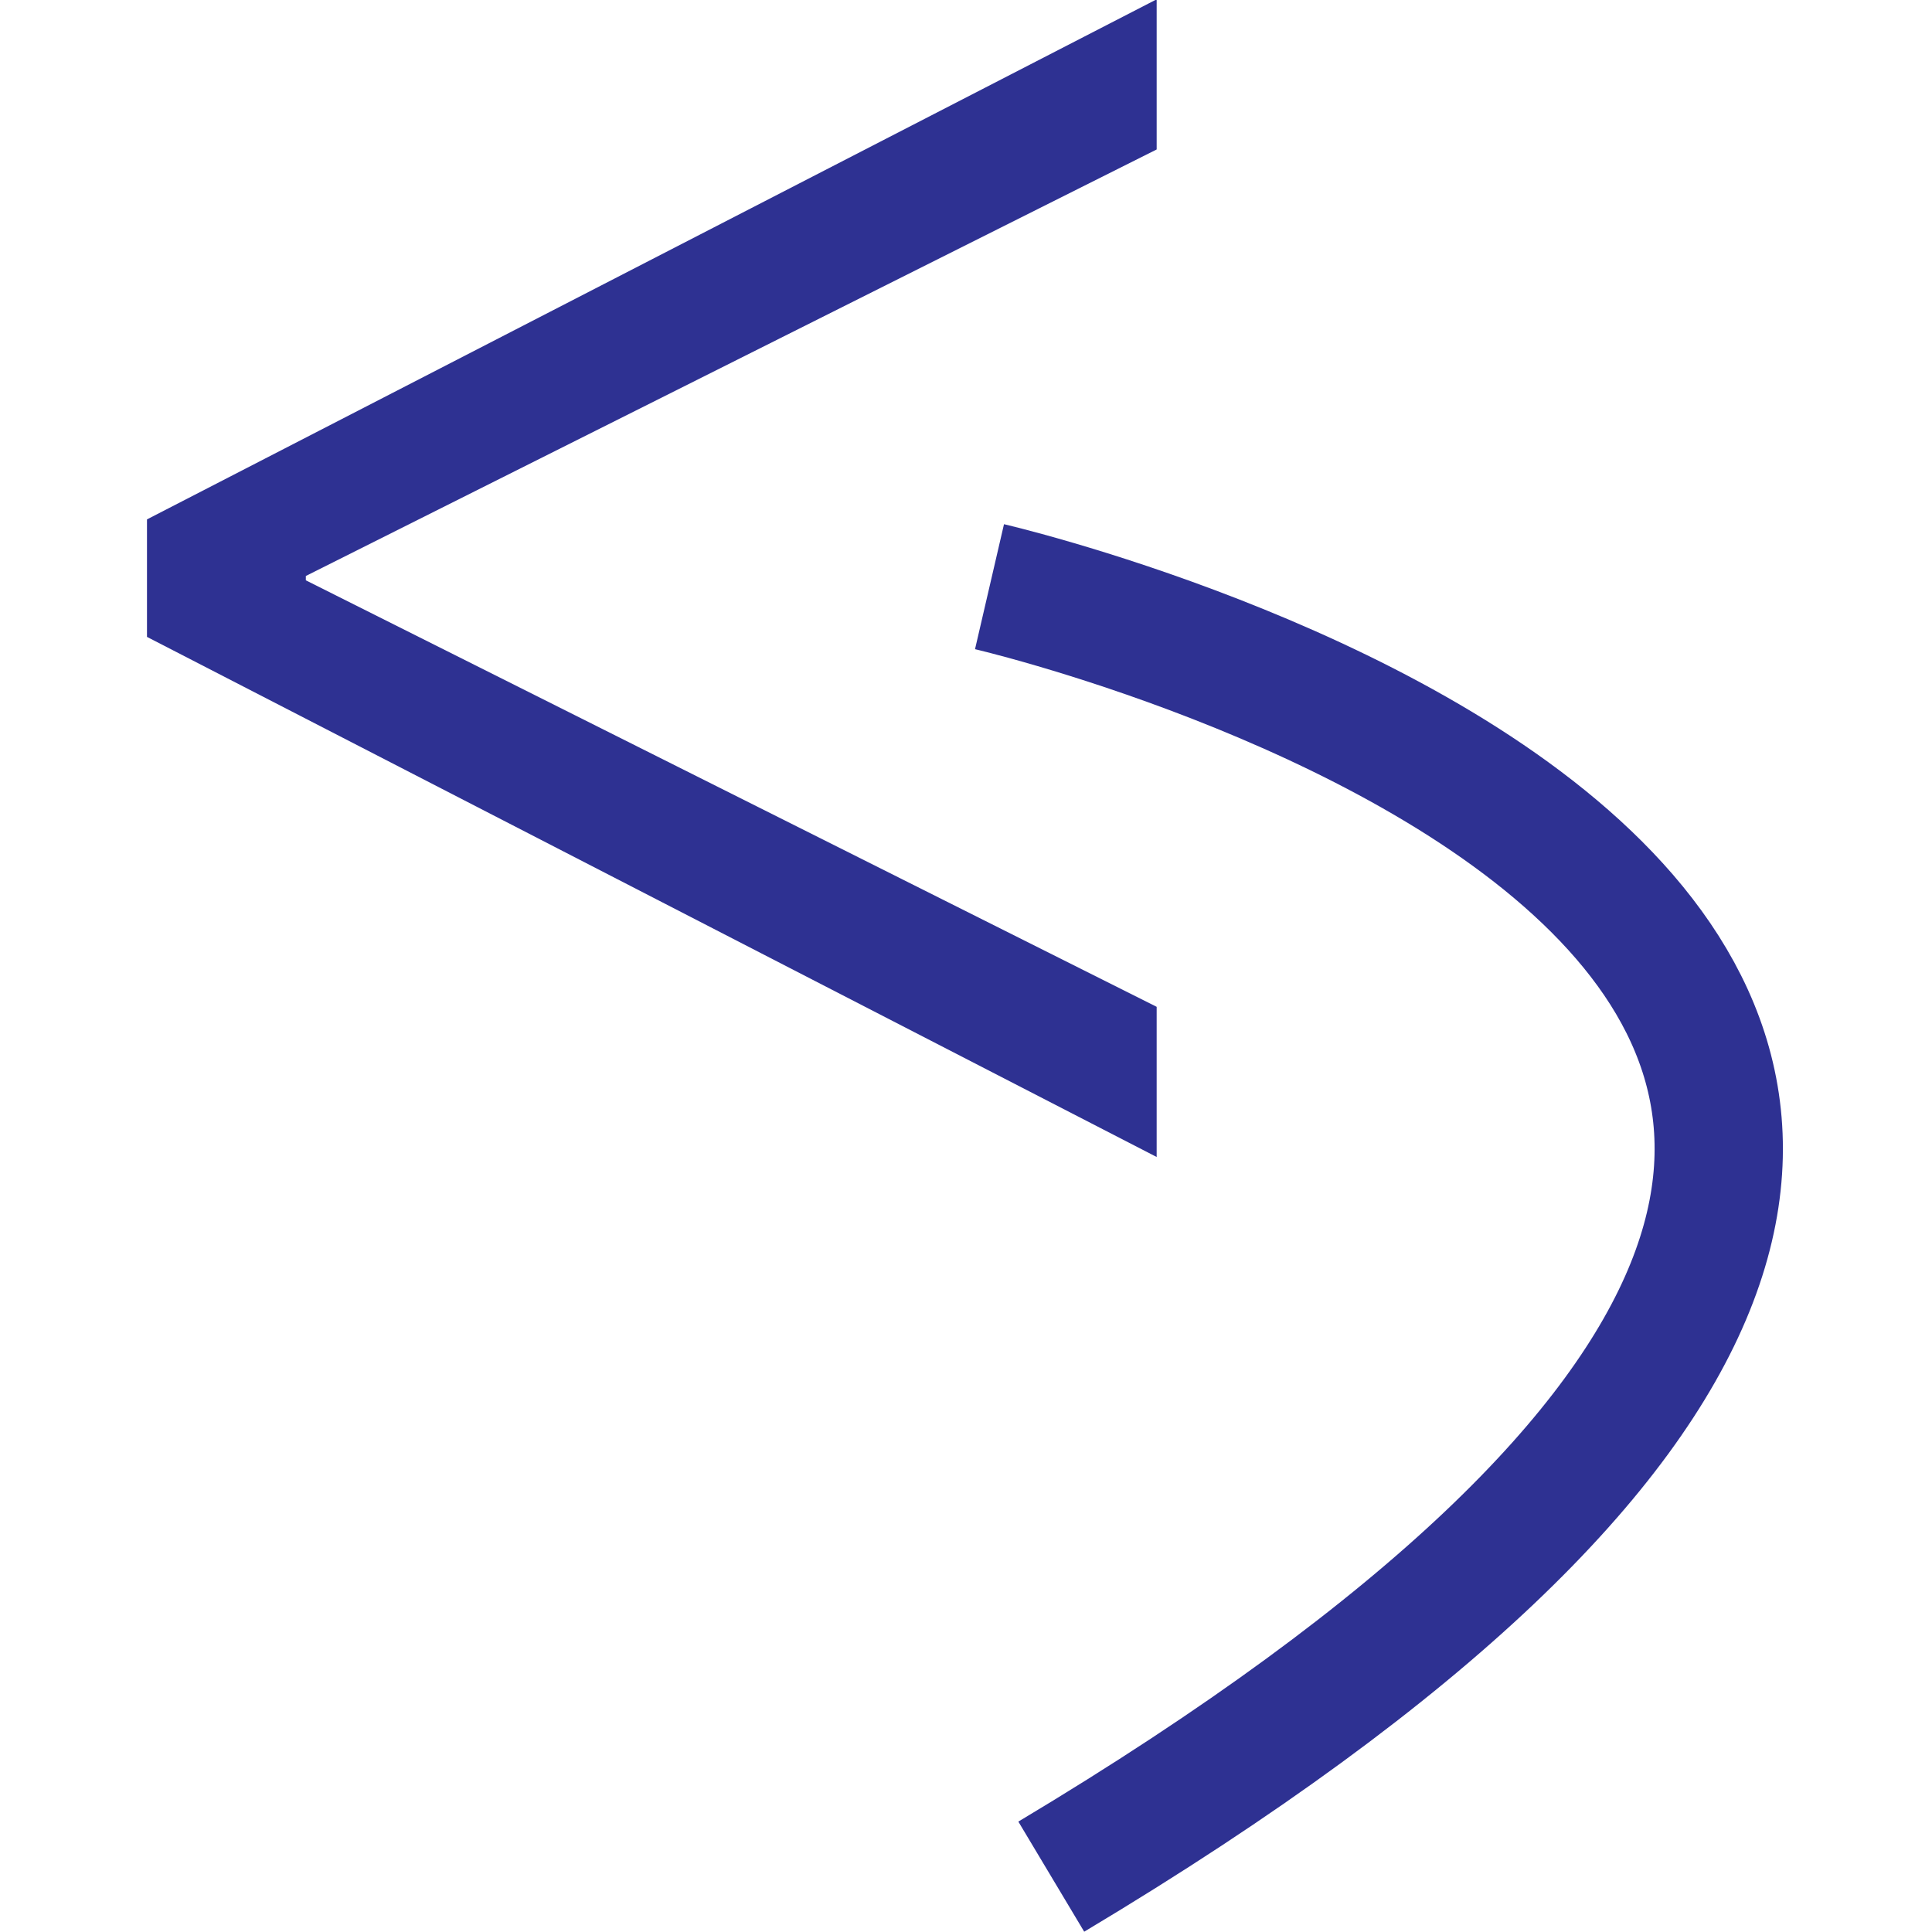
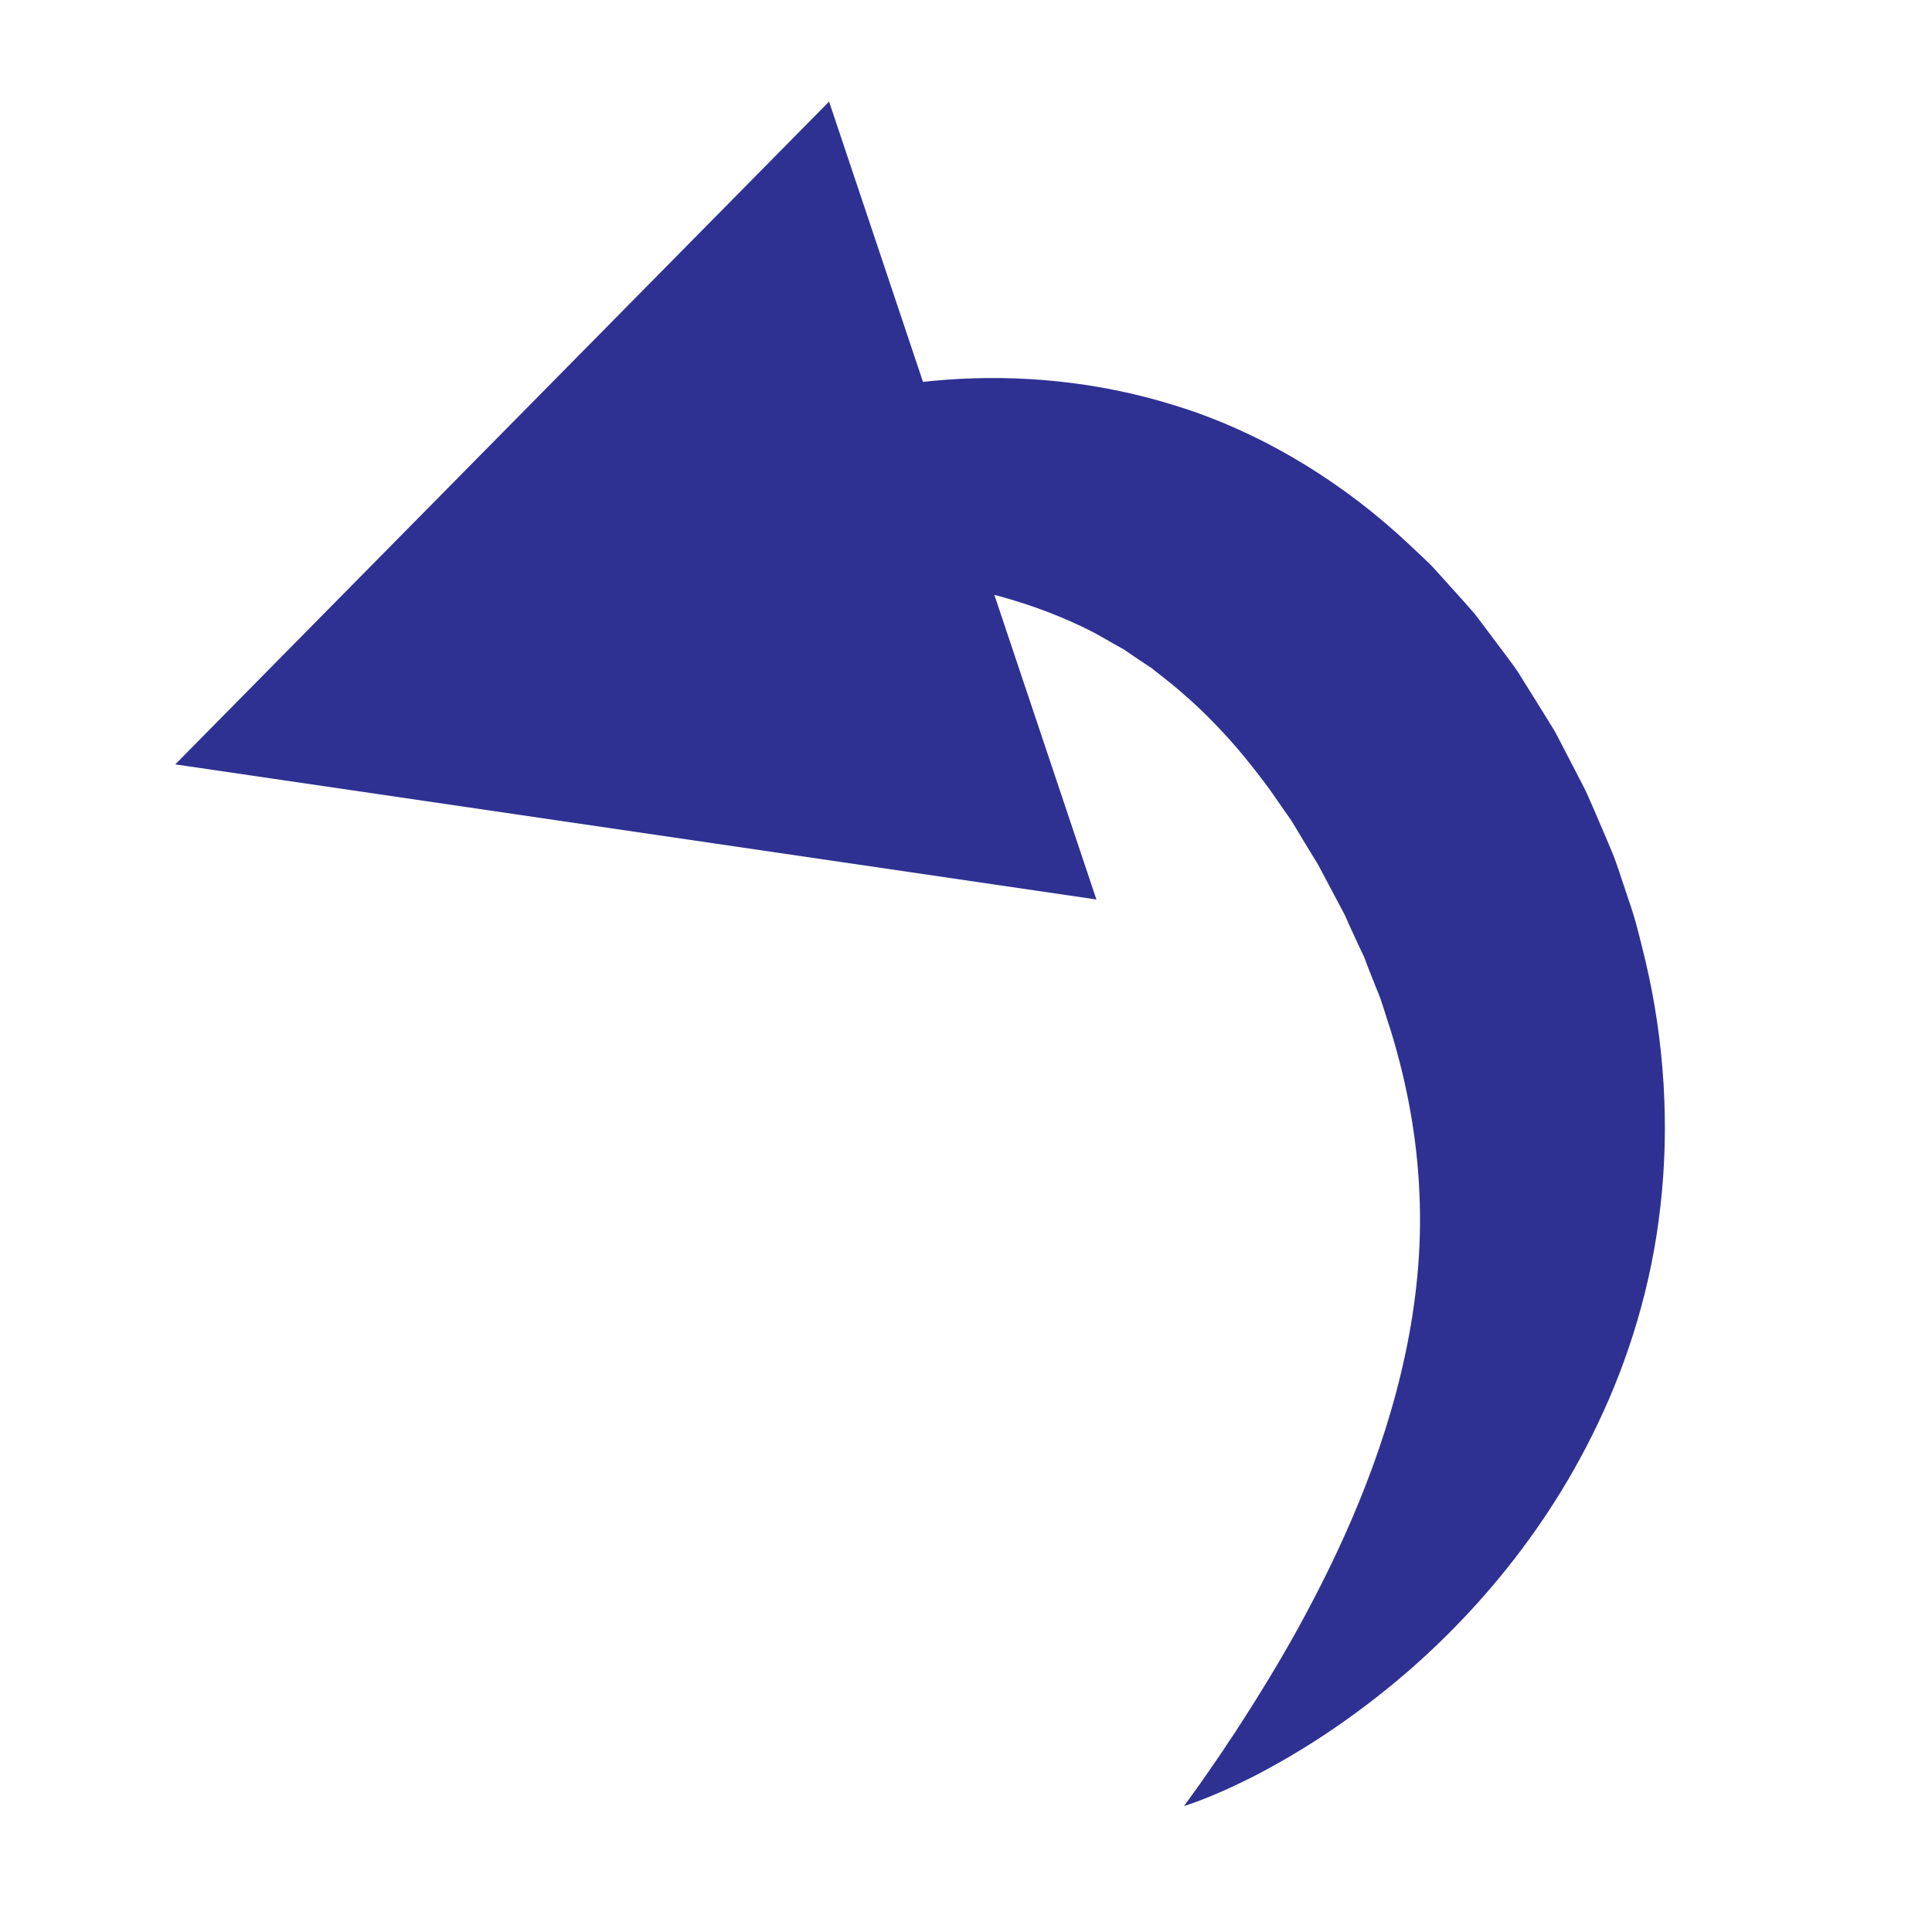
- <svg xmlns="http://www.w3.org/2000/svg" version="1.1" x="0px" y="0px" width="256px" height="256px" viewBox="0 0 256 256" enable-background="new 0 0 256 256" xml:space="preserve">
+ <svg xmlns="http://www.w3.org/2000/svg" version="1.1" id="Layer_1" x="0px" y="0px" width="256px" height="256px" viewBox="0 0 256 256" enable-background="new 0 0 256 256" xml:space="preserve">
  <g id="search" display="none">
-     <path display="inline" fill="none" stroke="#E6E6E6" stroke-width="25" stroke-miterlimit="10" d="M156.395,39.462   c32.164,32.167,32.164,84.318,0,116.48c-32.165,32.167-84.317,32.166-116.48,0c-32.167-32.162-32.167-84.314,0-116.48   C72.079,7.297,124.229,7.297,156.395,39.462z" />
+     <path display="inline" fill="none" stroke="#E6E6E6" stroke-width="25" stroke-miterlimit="10" d="M156.395,39.462   c32.164,32.167,32.164,84.318,0,116.479c-32.165,32.168-84.316,32.166-116.479,0c-32.167-32.161-32.167-84.313,0-116.479   C72.079,7.297,124.229,7.297,156.395,39.462z" />
    <line display="inline" fill="none" stroke="#E6E6E6" stroke-width="25" stroke-miterlimit="10" x1="244.896" y1="244.044" x2="158.374" y2="157.521" />
  </g>
  <g id="settings" display="none">
-     <line display="inline" fill="none" stroke="#E6E6E6" stroke-width="25" stroke-miterlimit="10" x1="84.675" y1="86.839" x2="176.599" y2="178.763" />
+     <line display="inline" fill="none" stroke="#E6E6E6" stroke-width="25" stroke-miterlimit="10" x1="84.675" y1="86.839" x2="176.6" y2="178.764" />
    <path display="inline" fill="none" stroke="#E6E6E6" stroke-width="25" stroke-miterlimit="10" d="M77.183,13.367   c23.255,23.255,25.938,44.446,2.683,67.701c-23.254,23.254-43,19.127-66.255-4.128" />
-     <path display="inline" fill="none" stroke="#E6E6E6" stroke-width="25" stroke-miterlimit="10" d="M180.899,244.229   c-23.255-23.255-25.938-44.445-2.683-67.7c23.254-23.254,43-19.127,66.255,4.128" />
+     <path display="inline" fill="none" stroke="#E6E6E6" stroke-width="25" stroke-miterlimit="10" d="M180.898,244.229   c-23.254-23.254-25.938-44.444-2.683-67.699c23.255-23.254,43-19.127,66.255,4.128" />
  </g>
  <g id="home" display="none">
-     <polygon display="inline" fill="#F2F2F2" points="254.614,118 127.477,0.21 0.337,118 1,118 1,254 46,254 46,178 107,178 107,254    256,254 256,118  " />
+     <polygon display="inline" fill="#F2F2F2" points="254.613,118 127.477,0.21 0.337,118 1,118 1,254 46,254 46,178 107,178 107,254    256,254 256,118  " />
  </g>
  <g id="online_x2F_offline" display="none">
    <circle display="inline" fill="#4BBC4B" cx="128.667" cy="127.333" r="128" />
-     <circle fill="#999999" cx="128.667" cy="127.333" r="128" />
+     <circle display="inline" fill="#999999" cx="128.667" cy="127.333" r="128" />
  </g>
  <g id="call" display="none">
-     <path display="inline" fill="none" stroke="#E6E6E6" stroke-width="48" stroke-miterlimit="10" d="M199.088,22.757   c32.879,32.878,47.752,58.19-42.016,147.956c-89.765,89.766-105.131,55.05-138.01,22.172" />
+     <path display="inline" fill="none" stroke="#E6E6E6" stroke-width="48" stroke-miterlimit="10" d="M199.088,22.757   c32.879,32.878,47.752,58.19-42.016,147.956c-89.765,89.766-105.131,55.051-138.01,22.172" />
  </g>
  <g id="undo">
    <g>
-       <path fill="#2E3192" d="M19.476,68.823L153.265-0.09v19.895L40.525,76.319v0.576l112.739,56.514v19.898L19.476,84.391V68.823z" />
+       <path fill="#2E3192" d="M58.453,83.658c0,0,0.774-0.983,2.393-2.667c0.806-0.848,1.822-1.87,3.065-3.019    c1.23-1.172,2.695-2.45,4.378-3.847c3.363-2.8,7.654-5.963,12.929-9.169c5.271-3.211,11.552-6.421,18.909-9.124    c7.348-2.694,15.83-4.824,25.311-5.519c9.448-0.694,19.972,0.157,30.476,3.484c10.517,3.256,20.68,9.249,29.179,16.853    c1.05,0.96,2.102,1.925,3.137,2.913c0.512,0.496,1.057,0.975,1.54,1.49l1.423,1.565l2.84,3.157l1.402,1.602l1.262,1.668    l2.517,3.355c0.826,1.125,1.715,2.233,2.401,3.415l2.189,3.501l1.089,1.756l0.543,0.878l0.271,0.44l0.136,0.22l0.067,0.11    c0.15,0.271-0.239-0.452,0.354,0.636l3.275,6.317c0.518,0.927,1.162,2.428,1.729,3.737l1.722,4.032l0.845,2.017    c0.253,0.663,0.461,1.31,0.692,1.965c0.437,1.311,0.873,2.62,1.309,3.927c0.923,2.583,1.541,5.312,2.199,7.987    c2.539,10.756,3.191,21.94,1.983,32.461c-1.162,10.544-4.236,20.328-8.261,28.768c-4.021,8.467-8.954,15.644-14.021,21.608    c-5.08,5.969-10.289,10.762-15.161,14.58c-4.871,3.823-9.372,6.717-13.199,8.859c-1.905,1.08-3.635,1.981-5.179,2.701    c-1.518,0.749-2.854,1.312-3.936,1.755c-2.164,0.888-3.367,1.237-3.367,1.237s0.721-1.002,2.071-2.88    c0.66-0.938,1.465-2.094,2.391-3.45c0.467-0.674,0.952-1.409,1.466-2.193c0.523-0.772,1.077-1.589,1.634-2.475    c2.256-3.509,4.901-7.752,7.608-12.669c2.696-4.921,5.498-10.48,7.989-16.571c2.493-6.085,4.678-12.692,6.144-19.595    c1.475-6.902,2.221-14.088,1.884-21.337c-0.3-7.252-1.615-14.562-3.885-21.855c-0.632-1.813-1.075-3.664-1.885-5.464l-1.072-2.724    c-0.175-0.452-0.337-0.926-0.52-1.36l-0.583-1.226l-1.139-2.463c-0.407-0.848-0.63-1.558-1.279-2.699l-3.337-6.285    c0.559,1.023,0.127,0.238,0.239,0.445l-0.05-0.079l-0.098-0.159l-0.195-0.318l-0.39-0.636l-0.777-1.274l-1.543-2.555    c-0.489-0.883-1.087-1.628-1.632-2.432l-1.655-2.386c-2.273-3.09-4.633-6.007-7.169-8.61c-2.51-2.642-5.187-4.957-7.958-7.076    l-0.509-0.417l-0.541-0.356l-1.078-0.716c-0.718-0.488-1.433-0.975-2.146-1.46c-1.513-0.802-2.967-1.733-4.498-2.503    c-6.126-3.064-12.808-5.075-19.645-6.201c-6.833-1.128-13.775-1.404-20.345-1.155c-6.578,0.237-12.784,0.947-18.354,1.753    c-5.57,0.822-10.492,1.793-14.581,2.656c-2.052,0.458-3.884,0.868-5.478,1.224c-1.608,0.386-2.977,0.714-4.086,0.98    C59.649,83.355,58.453,83.658,58.453,83.658z" />
    </g>
-     <path fill="none" stroke="#2E3192" stroke-width="17" stroke-miterlimit="10" d="M131.115,77.74c0,0,211.852,49.109,8.185,170.926" />
  </g>
+   <polygon fill="#2E3192" points="145.28,119.186 23.224,101.283 109.858,13.46 " />
  <g id="redo" display="none">
    <g display="inline">
-       <path fill="#2E3192" d="M237.744,84.391l-133.788,68.917v-19.898l112.739-56.514v-0.576L103.956,19.805V-0.09l133.788,68.913    V84.391z" />
+       <path fill="#2E3192" d="M237.744,84.391l-133.788,68.917V133.41l112.739-56.514V76.32L103.956,19.805V-0.09l133.788,68.913V84.391    L237.744,84.391z" />
    </g>
    <path display="inline" fill="none" stroke="#2E3192" stroke-width="17" stroke-miterlimit="10" d="M126.105,77.74   c0,0-211.852,49.109-8.185,170.926" />
  </g>
  <g id="thickness" display="none">
    <circle display="inline" cx="77.054" cy="132.36" r="77.388" />
-     <circle display="inline" cx="158.36" cy="132.36" r="97.306" />
+     <circle display="inline" cx="158.359" cy="132.36" r="97.306" />
  </g>
  <g id="anocheck" display="none">
    <circle display="inline" fill="#E6E6E6" cx="128" cy="128" r="128" />
    <polygon display="inline" fill="#96FF80" points="78.462,213.783 195.359,32.769 211.861,58.323 94.966,239.338  " />
    <polygon display="inline" fill="#96FF80" points="46.144,114.757 110.781,214.848 94.966,239.338 30.329,139.248  " />
  </g>
  <g id="anocross" display="none">
    <circle display="inline" fill="#E6E6E6" cx="128" cy="128" r="128" />
-     <polygon display="inline" fill="#51A8CE" points="42.634,193.955 201.57,32 213.181,61.857 54.244,223.813  " />
+     <polygon display="inline" fill="#51A8CE" points="42.634,193.955 201.57,32 213.182,61.857 54.244,223.813  " />
    <polygon display="inline" fill="#51A8CE" points="61.857,42.634 223.813,201.57 193.955,213.178 32,54.243  " />
  </g>
+   <g id="undo_1_" display="none">
+     <g display="inline">
+       <path fill="#2E3192" d="M102.812,239.31c0,0-1.202-0.352-3.363-1.242c-1.081-0.445-2.415-1.009-3.931-1.76    c-1.542-0.722-3.271-1.624-5.173-2.707c-3.823-2.146-8.32-5.041-13.185-8.868c-4.869-3.819-10.072-8.613-15.148-14.581    c-5.063-5.965-9.993-13.139-14.013-21.601c-4.023-8.436-7.098-18.214-8.265-28.752c-1.22-10.517-0.56-21.696,1.968-32.451    c2.499-10.776,6.751-21.087,12.028-30.517l0.57-0.955l0.235-0.377l0.471-0.755l0.942-1.51l1.883-3.018    c0.52-0.905,1.53-2.272,2.392-3.448l2.684-3.611l1.354-1.789l1.401-1.604l2.836-3.162l1.423-1.565    c0.483-0.516,1.028-0.994,1.54-1.491c1.039-0.984,2.078-1.963,3.132-2.919c8.495-7.614,18.667-13.603,29.184-16.871    c10.508-3.333,21.039-4.188,30.491-3.495c9.485,0.694,17.972,2.826,25.322,5.524c7.359,2.706,13.641,5.921,18.912,9.136    c5.273,3.213,9.563,6.379,12.925,9.185c1.682,1.401,3.146,2.68,4.376,3.854c1.241,1.151,2.257,2.174,3.062,3.024    c1.616,1.687,2.39,2.672,2.39,2.672s-1.197-0.301-3.442-0.865c-1.11-0.265-2.479-0.591-4.089-0.974    c-1.595-0.354-3.428-0.761-5.481-1.216c-4.09-0.857-9.013-1.825-14.584-2.64c-5.571-0.803-11.776-1.506-18.353-1.741    c-6.567-0.245-13.505,0.033-20.333,1.16c-6.833,1.126-13.508,3.133-19.63,6.19c-6.149,3.028-11.663,7.303-16.725,12.51    c-0.612,0.681-1.242,1.343-1.875,2.002c-0.311,0.337-0.645,0.642-0.94,1.004l-0.873,1.109c-0.586,0.736-1.165,1.477-1.766,2.2    l-0.903,1.083l-0.73,1.077l-1.489,2.13c-0.509,0.753-0.985,1.241-1.641,2.399l-1.849,3.039l-0.925,1.52l-0.462,0.76l-0.231,0.38    l-0.118,0.189l-0.059,0.094c0.132-0.224-0.379,0.635,0.282-0.479c-3.996,7.129-7.282,14.392-9.558,21.687    c-2.281,7.294-3.588,14.61-3.9,21.865c-0.341,7.255,0.404,14.446,1.879,21.353c1.467,6.907,3.655,13.517,6.152,19.603    c2.495,6.092,5.302,11.65,8.002,16.57c2.713,4.913,5.362,9.154,7.622,12.659c0.558,0.886,1.113,1.7,1.638,2.472    c0.513,0.785,1.001,1.519,1.468,2.191c0.928,1.354,1.734,2.509,2.396,3.445C102.09,238.31,102.812,239.31,102.812,239.31z" />
+     </g>
+   </g>
+   <polygon display="none" fill="#2E3192" points="114.425,119.186 236.48,101.283 149.847,13.46 " />
</svg>
